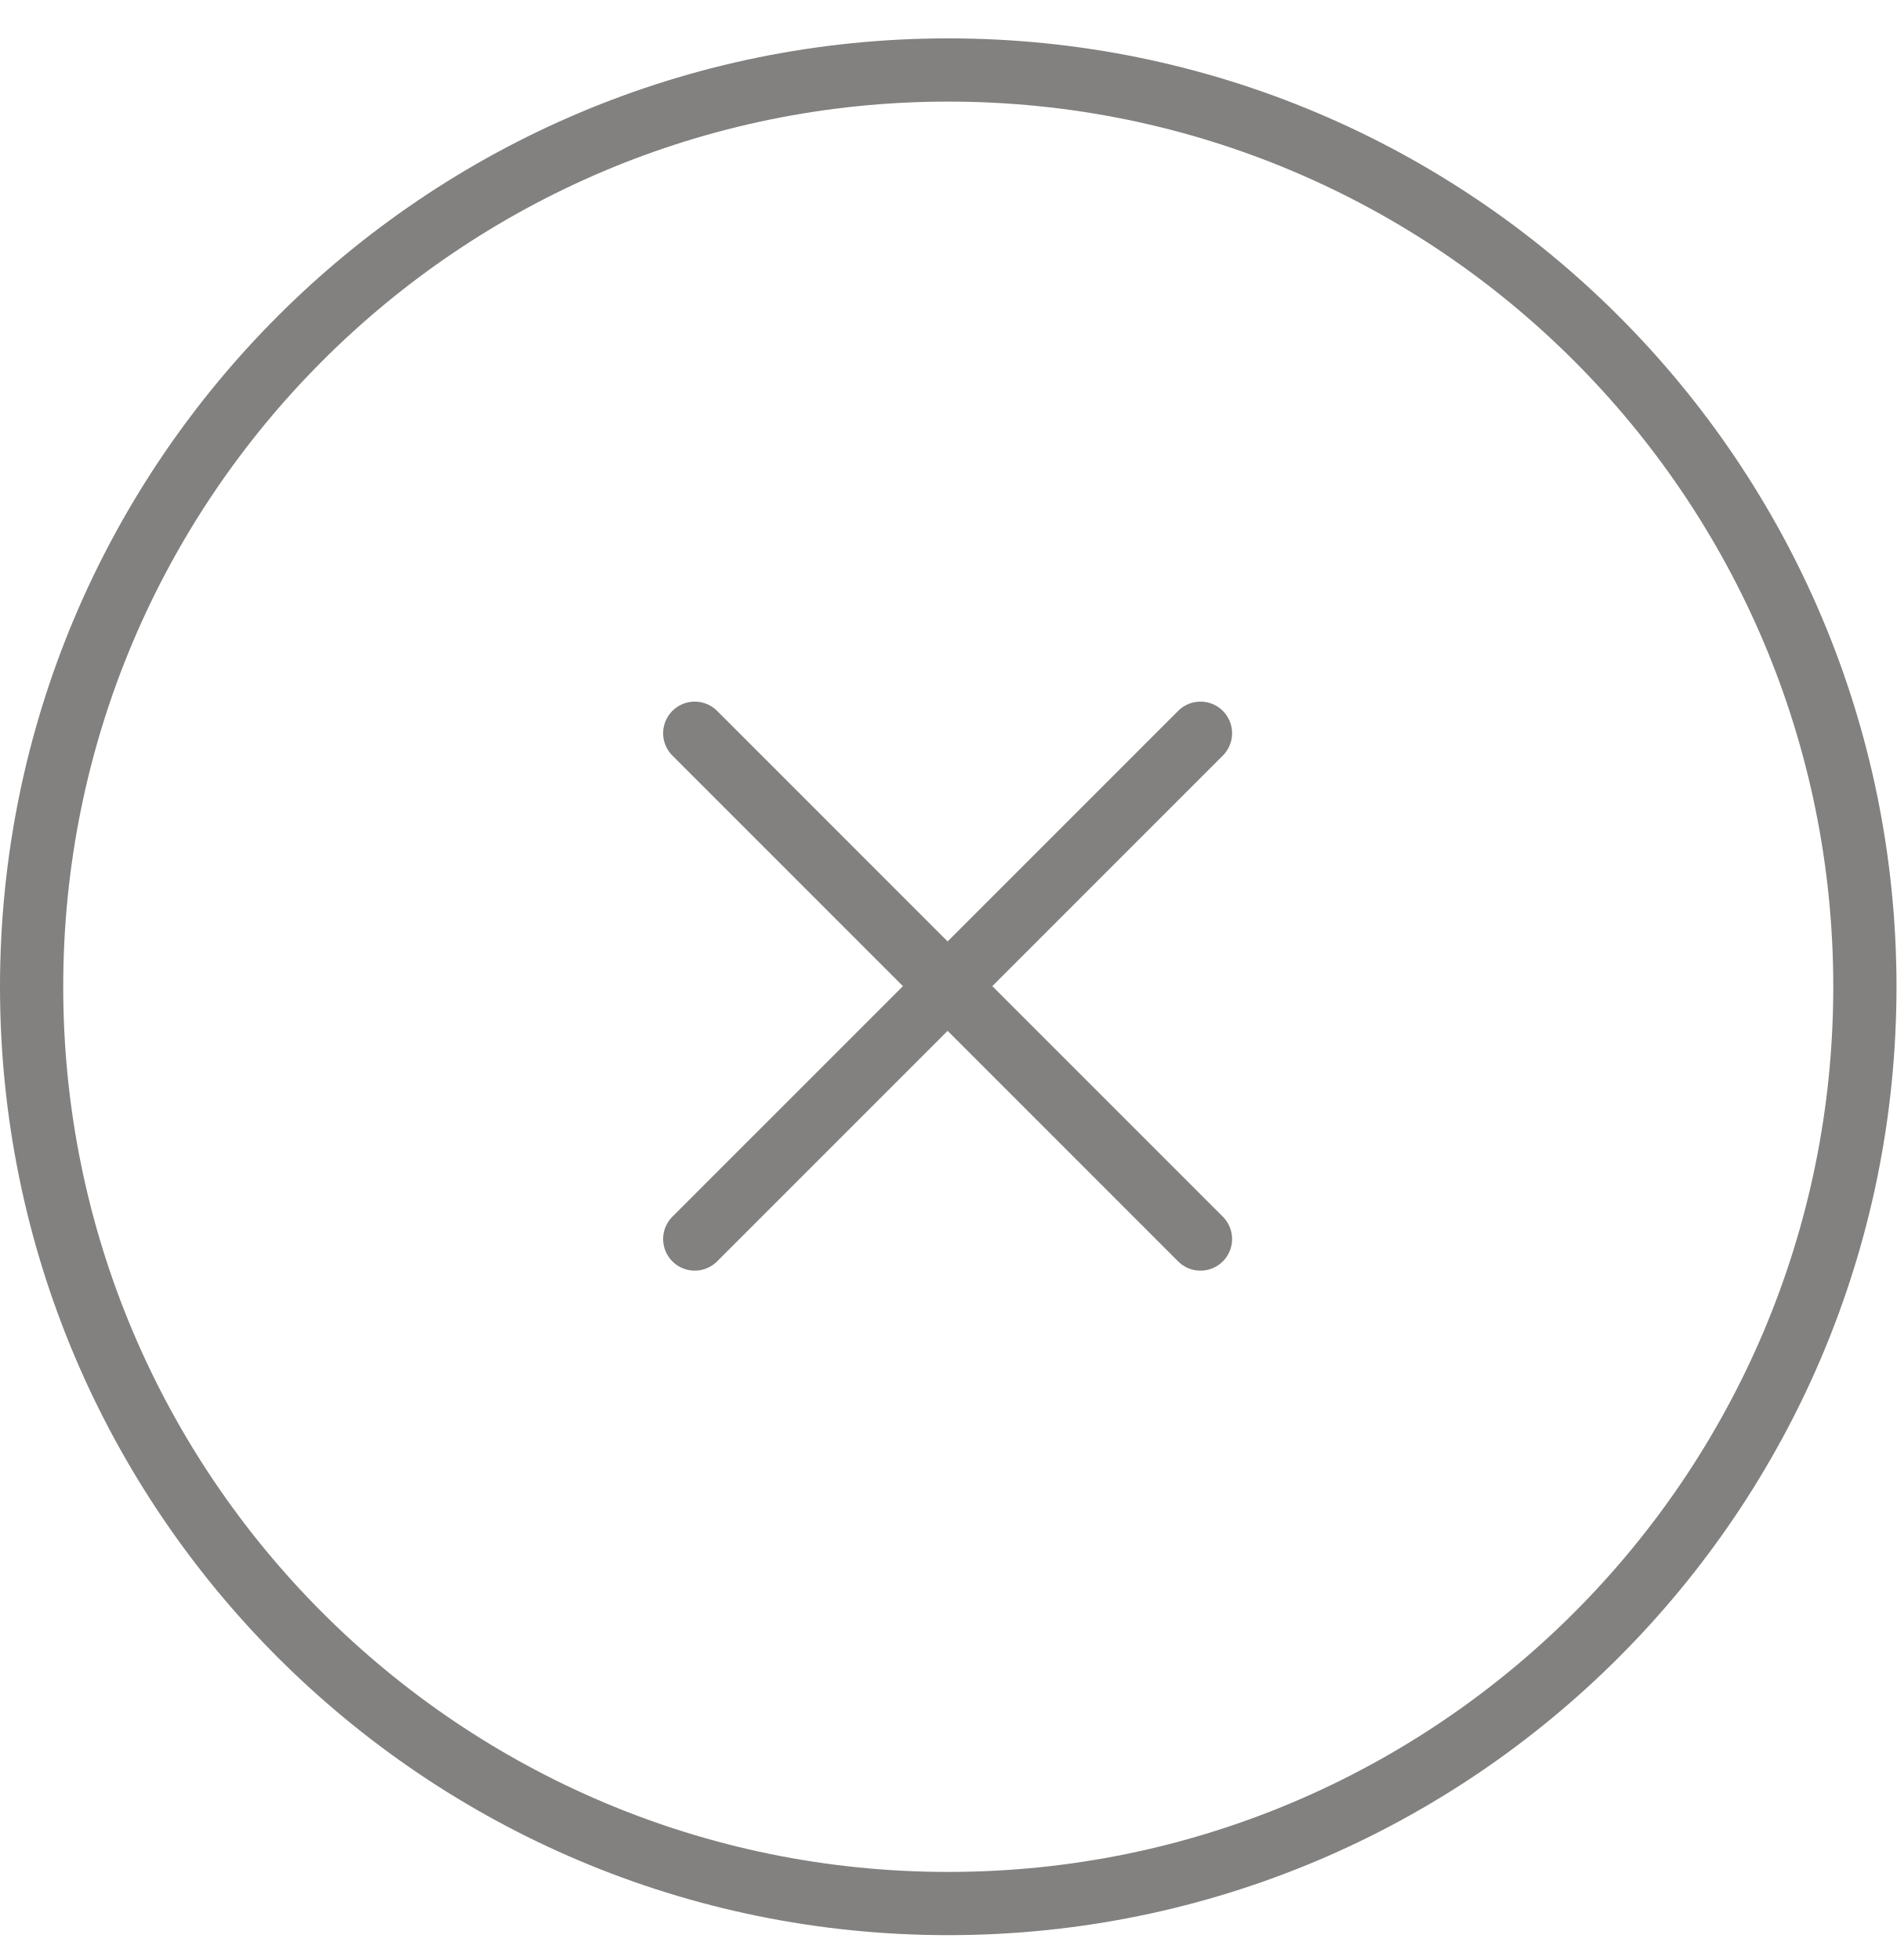
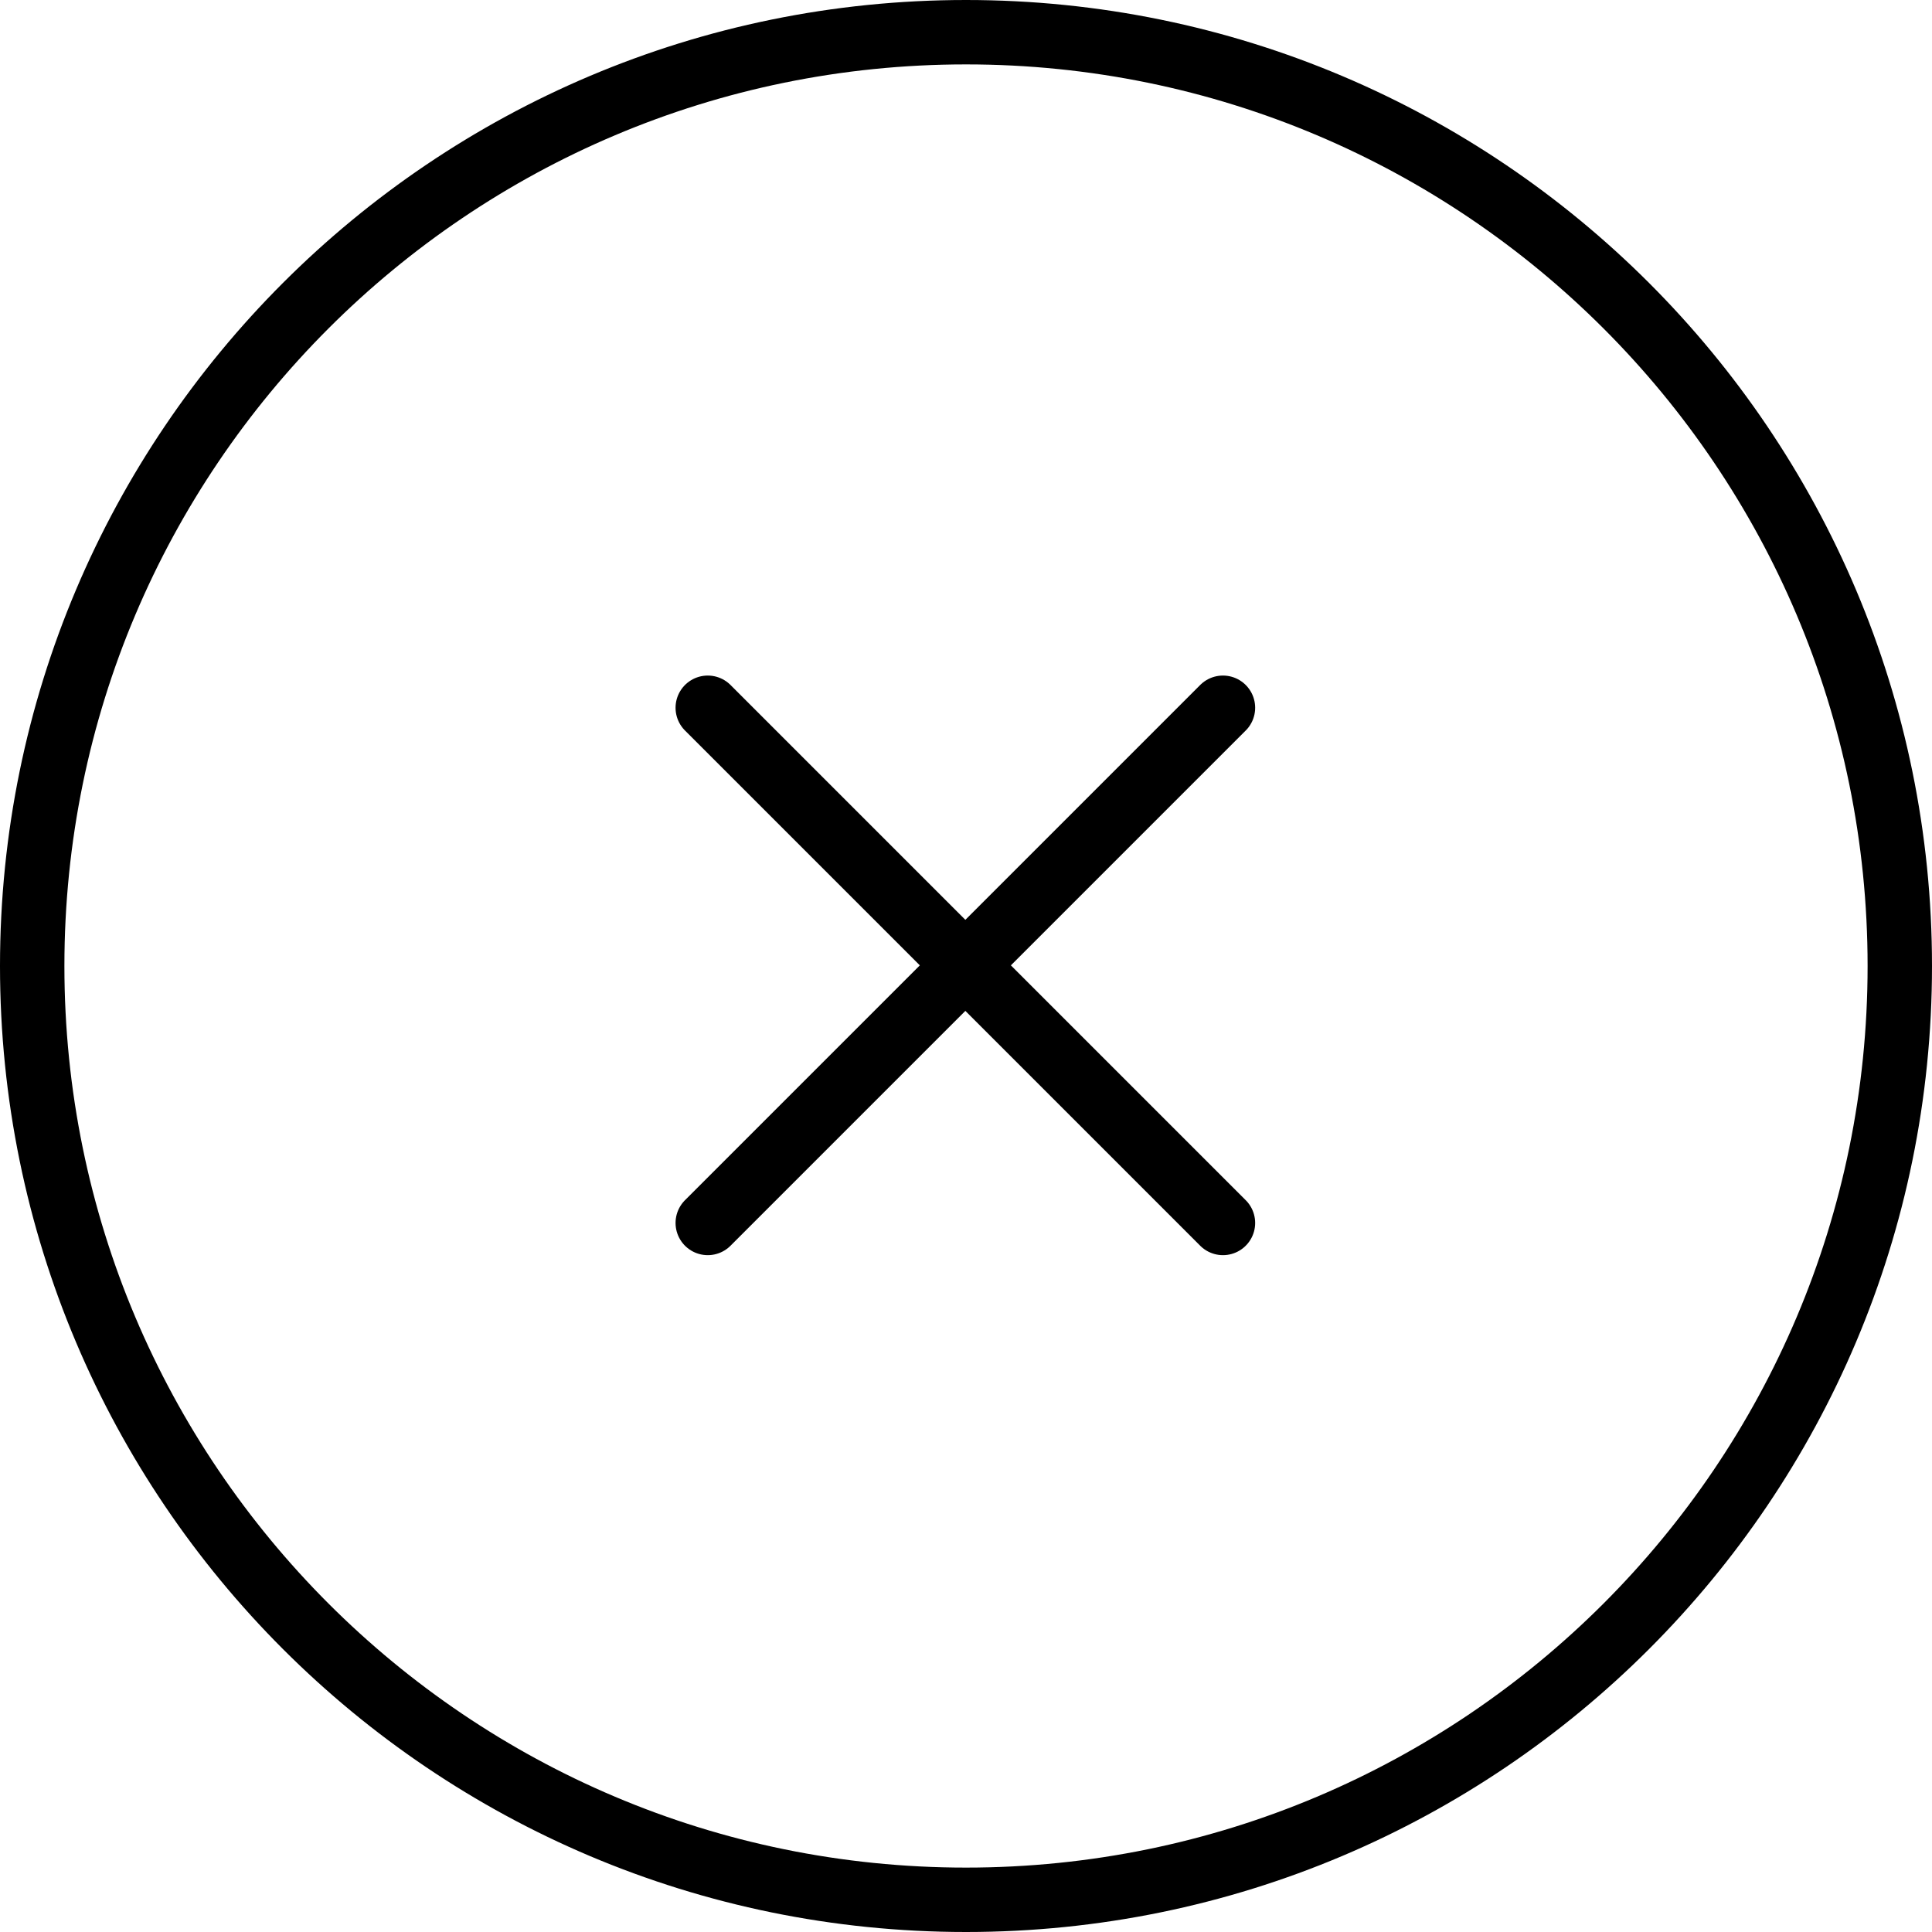
- <svg xmlns="http://www.w3.org/2000/svg" width="30" height="31" viewBox="0 0 30 31" fill="none">
-   <circle cx="15" cy="15.607" r="14.5" stroke="#828180" />
-   <path d="M10.99 11.597L18.99 19.597" stroke="#828180" stroke-linecap="round" stroke-linejoin="round" />
-   <path d="M10.99 19.597L18.99 11.597" stroke="#828180" stroke-linecap="round" stroke-linejoin="round" />
+ <svg xmlns="http://www.w3.org/2000/svg" width="30" height="30" viewBox="0 0 30 30" fill="none">
+   <circle cx="15" cy="15" r="14.5" stroke="black" />
+   <path d="M10.99 10.99L18.99 18.99" stroke="black" stroke-linecap="round" stroke-linejoin="round" />
+   <path d="M10.99 18.99L18.99 10.99" stroke="black" stroke-linecap="round" stroke-linejoin="round" />
</svg>
